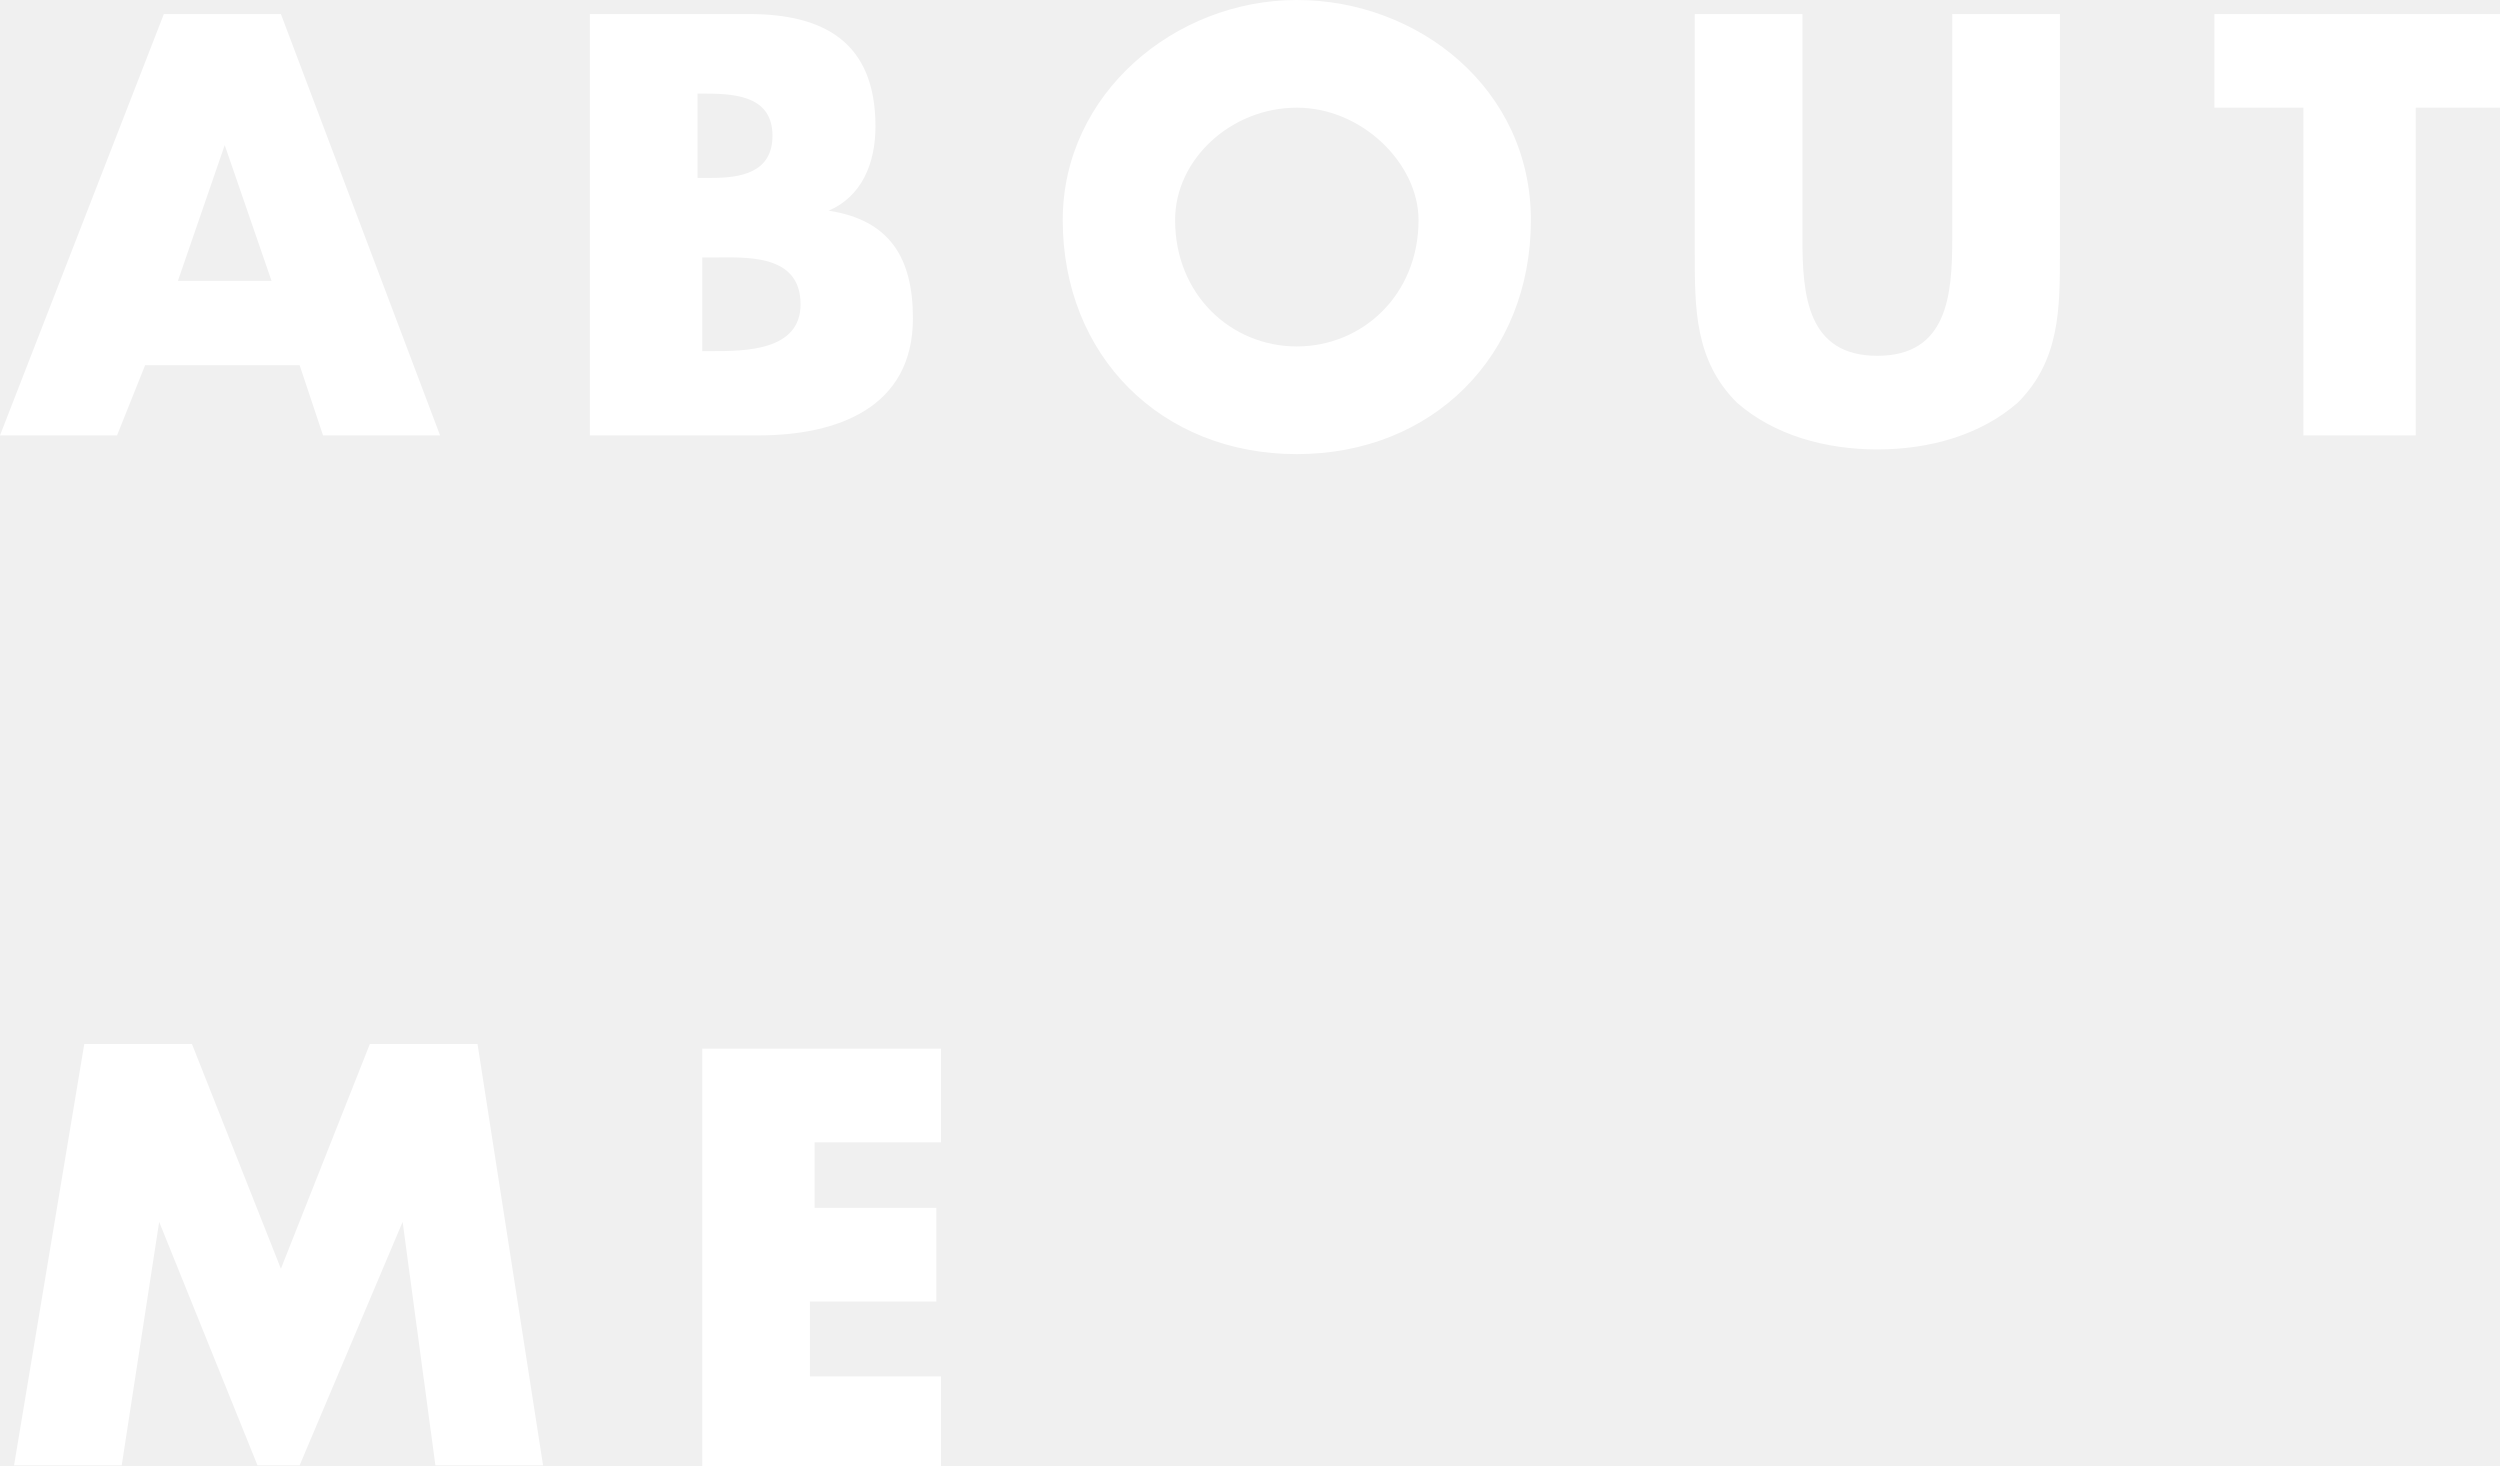
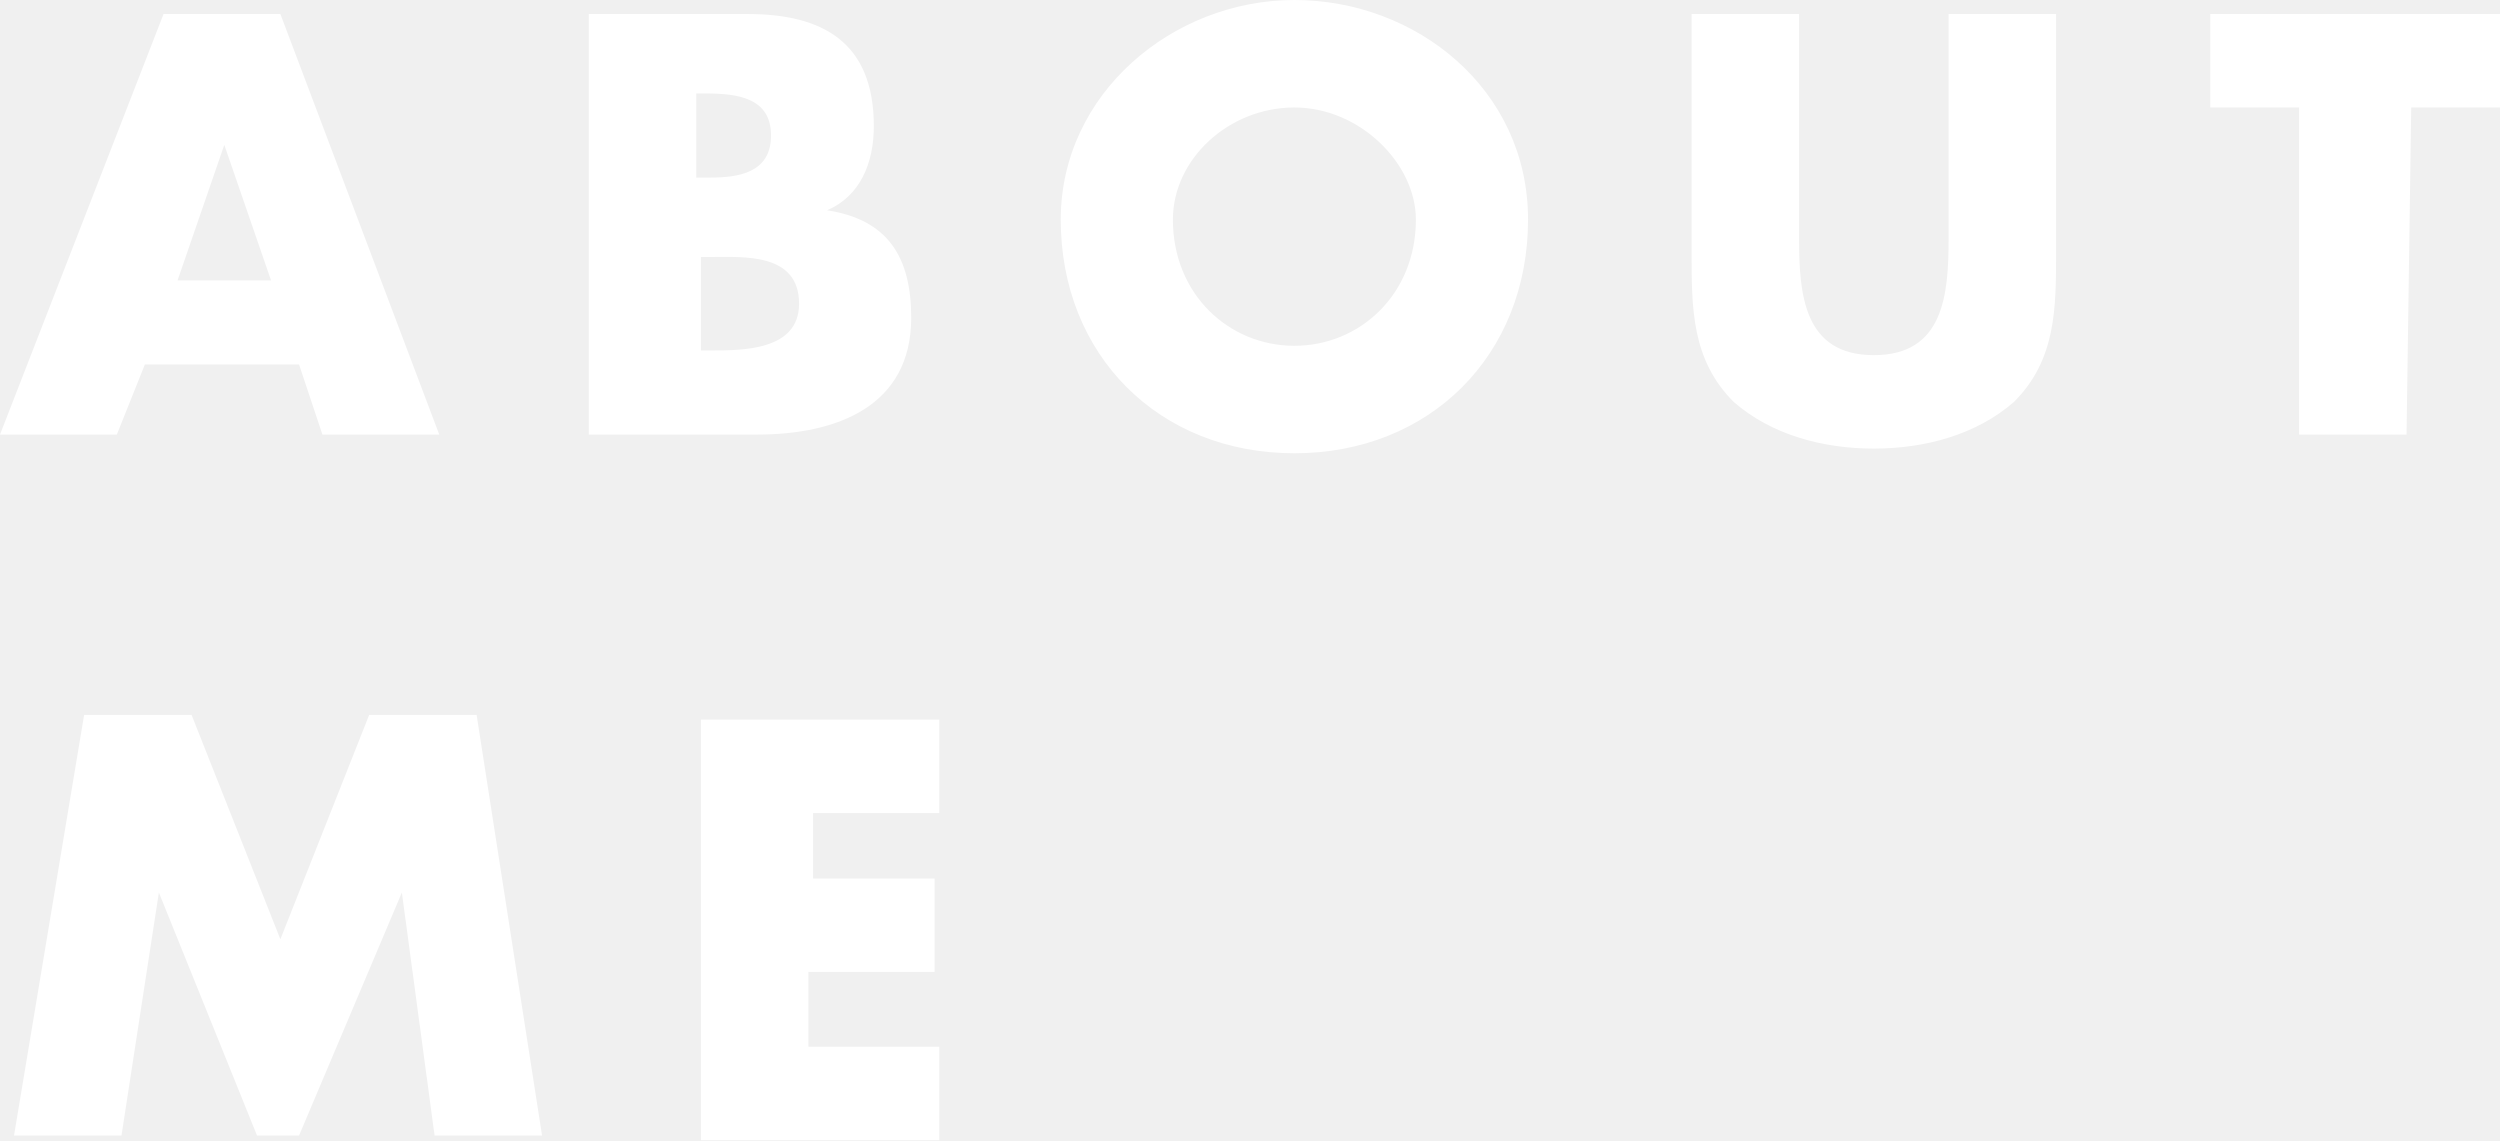
- <svg xmlns="http://www.w3.org/2000/svg" viewBox="0 0 53.4 31.3" enable-background="new 0 0 53.4 31.3">
-   <g fill="#fff">
-     <path d="M3.1 7.8l-.6 1.5H0l3.5-9H6l3.4 9H6.9l-.5-1.5H3.1zm1.7-4.7L3.8 6h2l-1-2.9zM12.6 9.3v-9H16c1.6 0 2.7.6 2.7 2.4 0 .8-.3 1.5-1 1.8 1.3.2 1.8 1 1.8 2.3 0 1.9-1.6 2.5-3.3 2.5h-3.6zm2.3-5.5h.3c.6 0 1.3-.1 1.3-.9s-.7-.9-1.4-.9h-.2v1.8zm0 3.7h.3c.7 0 1.9 0 1.9-1 0-1.1-1.2-1-1.9-1H15v2zM32.7 4.7c0 2.9-2.1 5-5 5s-5-2.1-5-5c0-2.7 2.4-4.7 5-4.7s5 1.9 5 4.7zm-7.6 0c0 1.6 1.2 2.7 2.6 2.7s2.6-1.1 2.6-2.7c0-1.2-1.2-2.4-2.6-2.4s-2.6 1.1-2.6 2.4zM44 .3v5.1c0 1.2 0 2.3-.9 3.2-.8.7-1.9 1-3 1s-2.2-.3-3-1c-.9-.9-.9-2-.9-3.2V.3h2.3v4.8c0 1.2.1 2.5 1.6 2.5s1.6-1.3 1.6-2.5V.3H44zM51.5 9.3h-2.3v-7h-1.9v-2h6.2v2h-1.9v7zM1.8 22.3h2.3L6 27.1l1.9-4.8h2.3l1.4 9H9.3l-.7-5.2-2.2 5.2h-.9l-2.1-5.2-.8 5.2H.3l1.5-9zM17.4 24.3v1.5H20v2h-2.7v1.6h2.8v2H15v-9h5.1v2h-2.7z" />
-   </g>
+ <svg xmlns="http://www.w3.org/2000/svg" viewBox="0 0 53.5 24.4" enable-background="new 0 0 53.5 24.4">
+   <style type="text/css">.st0{fill:#FFFFFF;}</style>
+   <path d="M3.1 7.8l-.6 1.5H0l3.5-9H6l3.4 9H6.9l-.5-1.5H3.1zm1.7-4.7L3.8 6h2l-1-2.9zM12.6 9.3v-9H16c1.6 0 2.7.6 2.7 2.4 0 .8-.3 1.5-1 1.8 1.3.2 1.8 1 1.8 2.3 0 1.9-1.6 2.5-3.3 2.5h-3.6zm2.3-5.5h.3c.6 0 1.3-.1 1.3-.9s-.7-.9-1.4-.9h-.2s0 1.8 0 1.8zm0 3.7h.3c.7 0 1.9 0 1.9-1 0-1.1-1.2-1-1.9-1H15v2h-.1zM32.7 4.7c0 2.9-2.1 5-5 5s-5-2.1-5-5c0-2.7 2.4-4.7 5-4.7s5 1.9 5 4.7zm-7.6 0c0 1.6 1.2 2.7 2.6 2.7s2.6-1.1 2.6-2.7c0-1.2-1.2-2.4-2.6-2.4s-2.6 1.1-2.6 2.4zM44 .3v5.1c0 1.2 0 2.3-.9 3.2-.8.7-1.9 1-3 1s-2.2-.3-3-1c-.9-.9-.9-2-.9-3.2V.3h2.3v4.8c0 1.2.1 2.5 1.6 2.5s1.6-1.3 1.6-2.5V.3H44zM51.5 9.3h-2.3v-7h-1.9v-2h6.2v2h-1.9l-.1 7zM1.8 15.3h2.3L6 20.1l1.9-4.8h2.3l1.4 9H9.3l-.7-5.2-2.2 5.2h-.9l-2.1-5.2-.8 5.2H.3l1.5-9zM17.4 17.3v1.5H20v2h-2.7v1.6h2.8v2H15v-9h5.1v2h-2.7v-.1z" class="st0" />
</svg>
